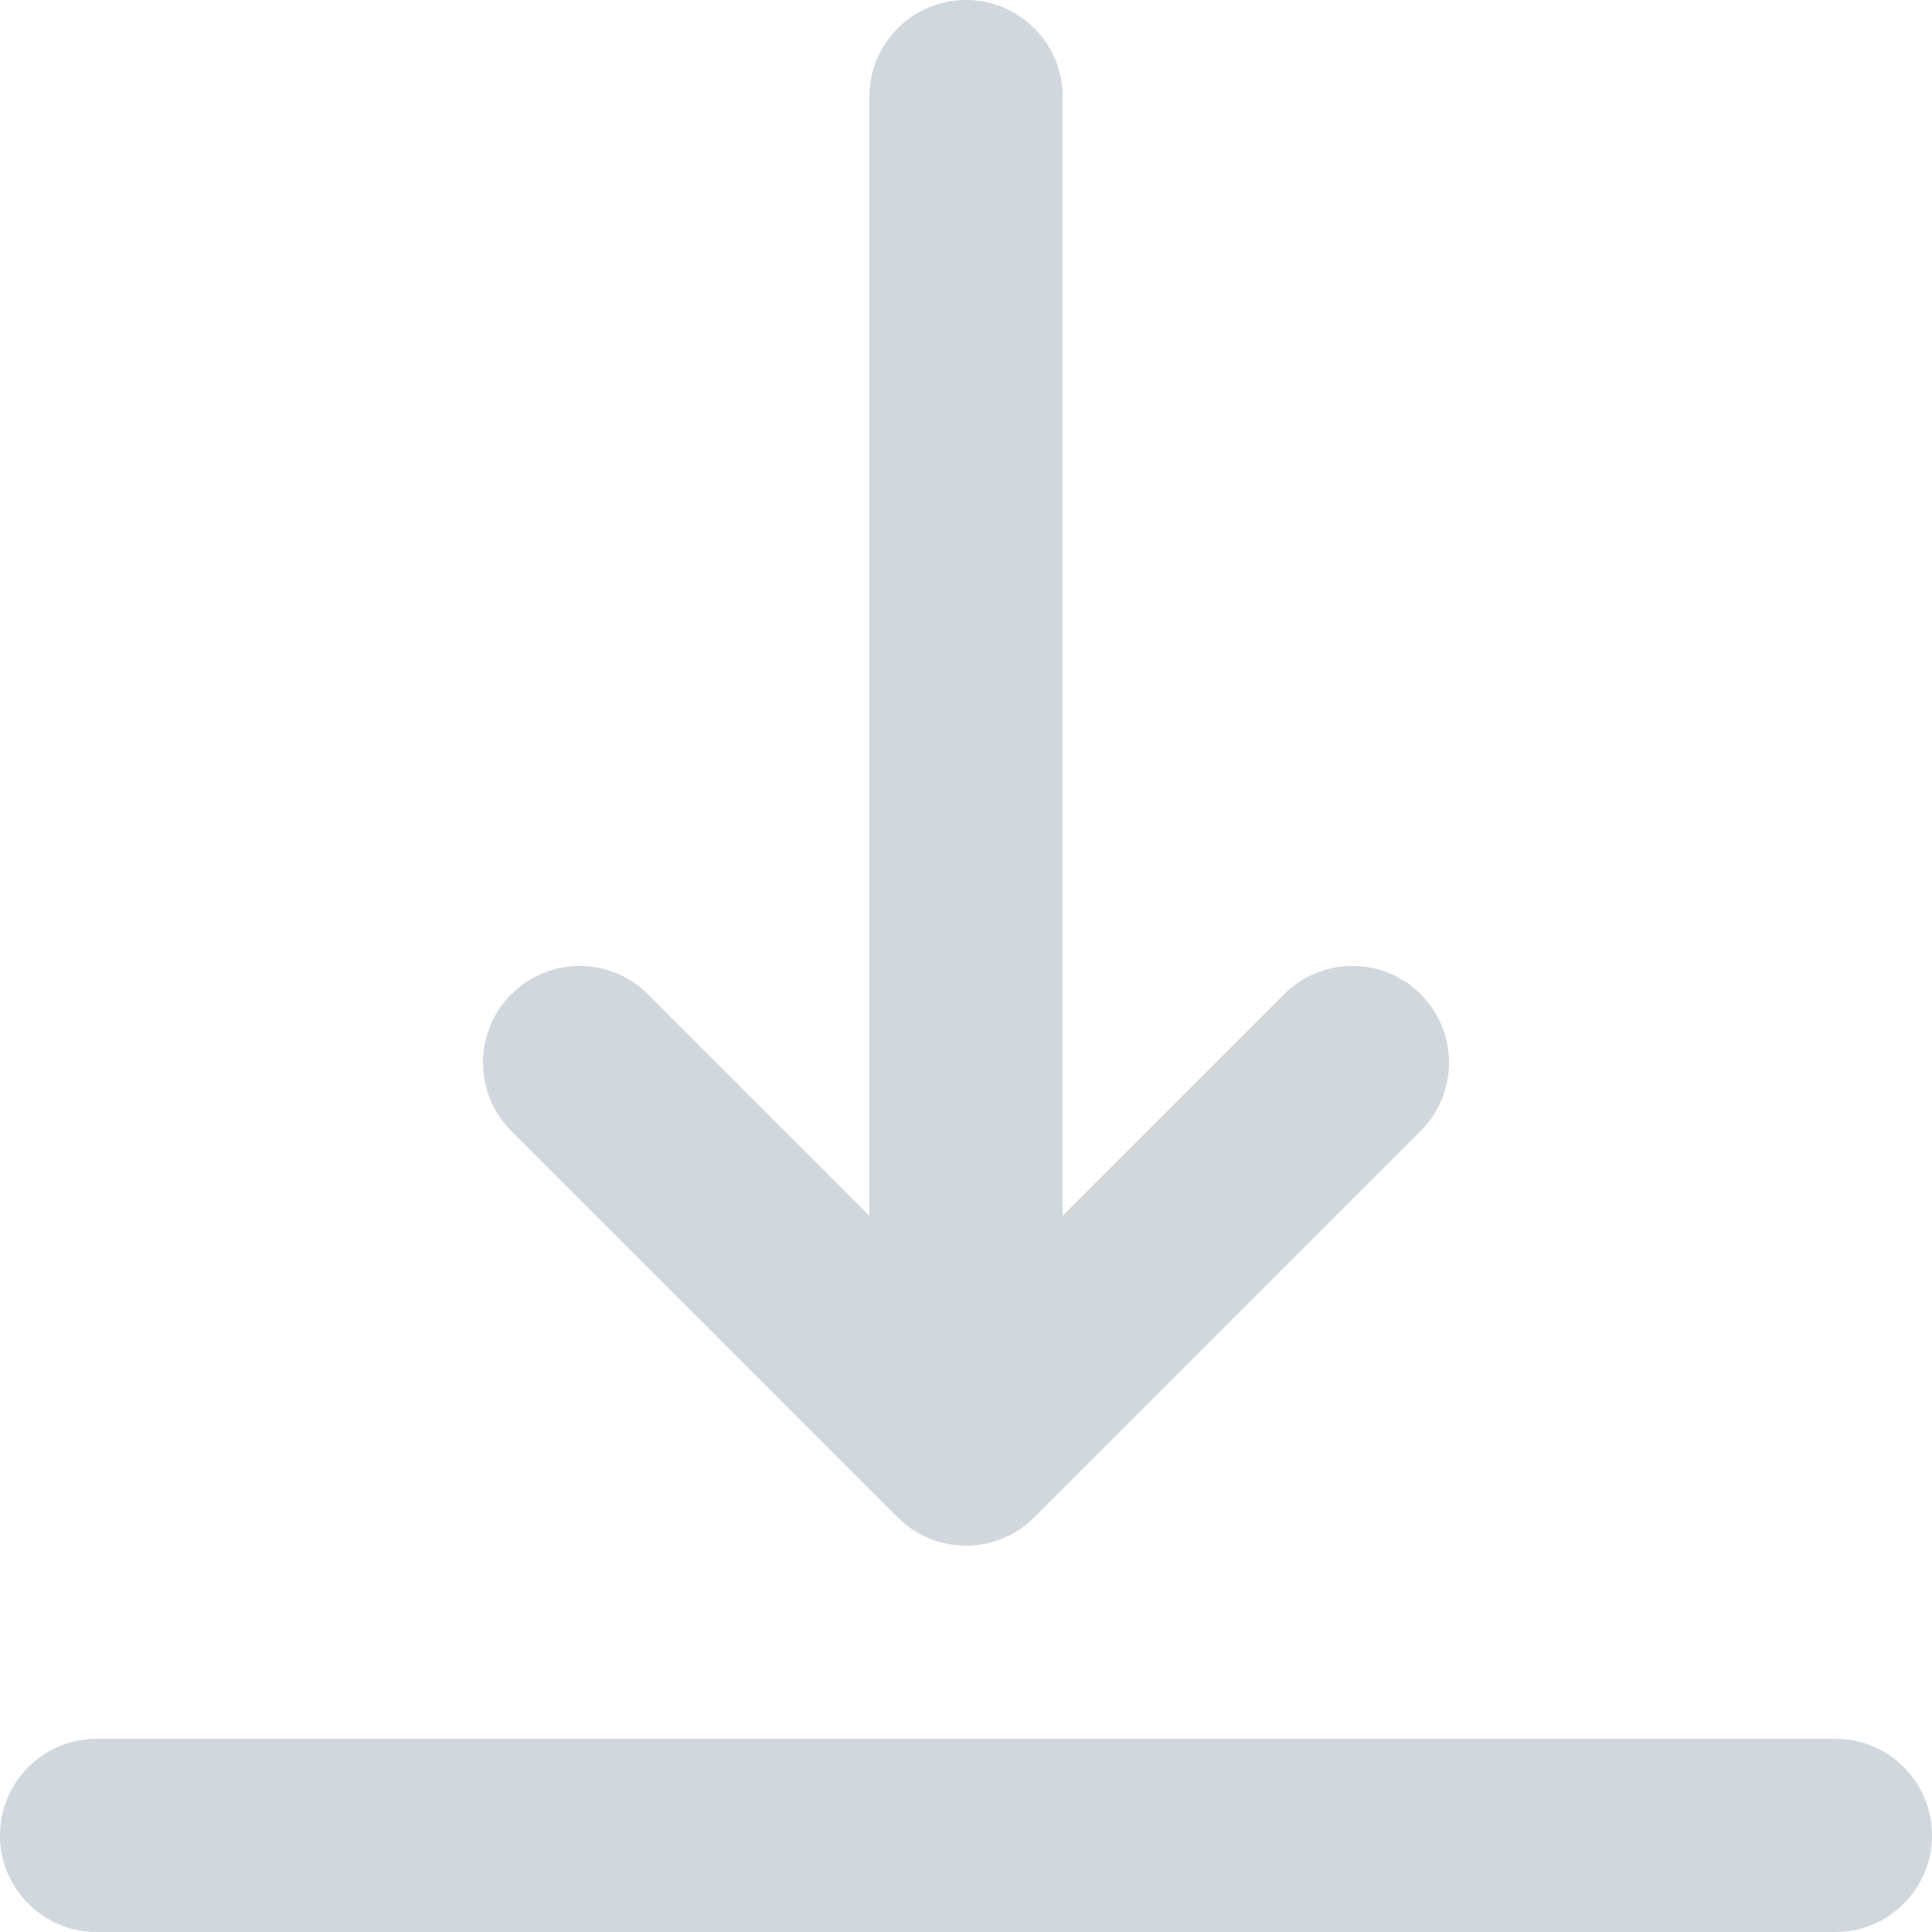
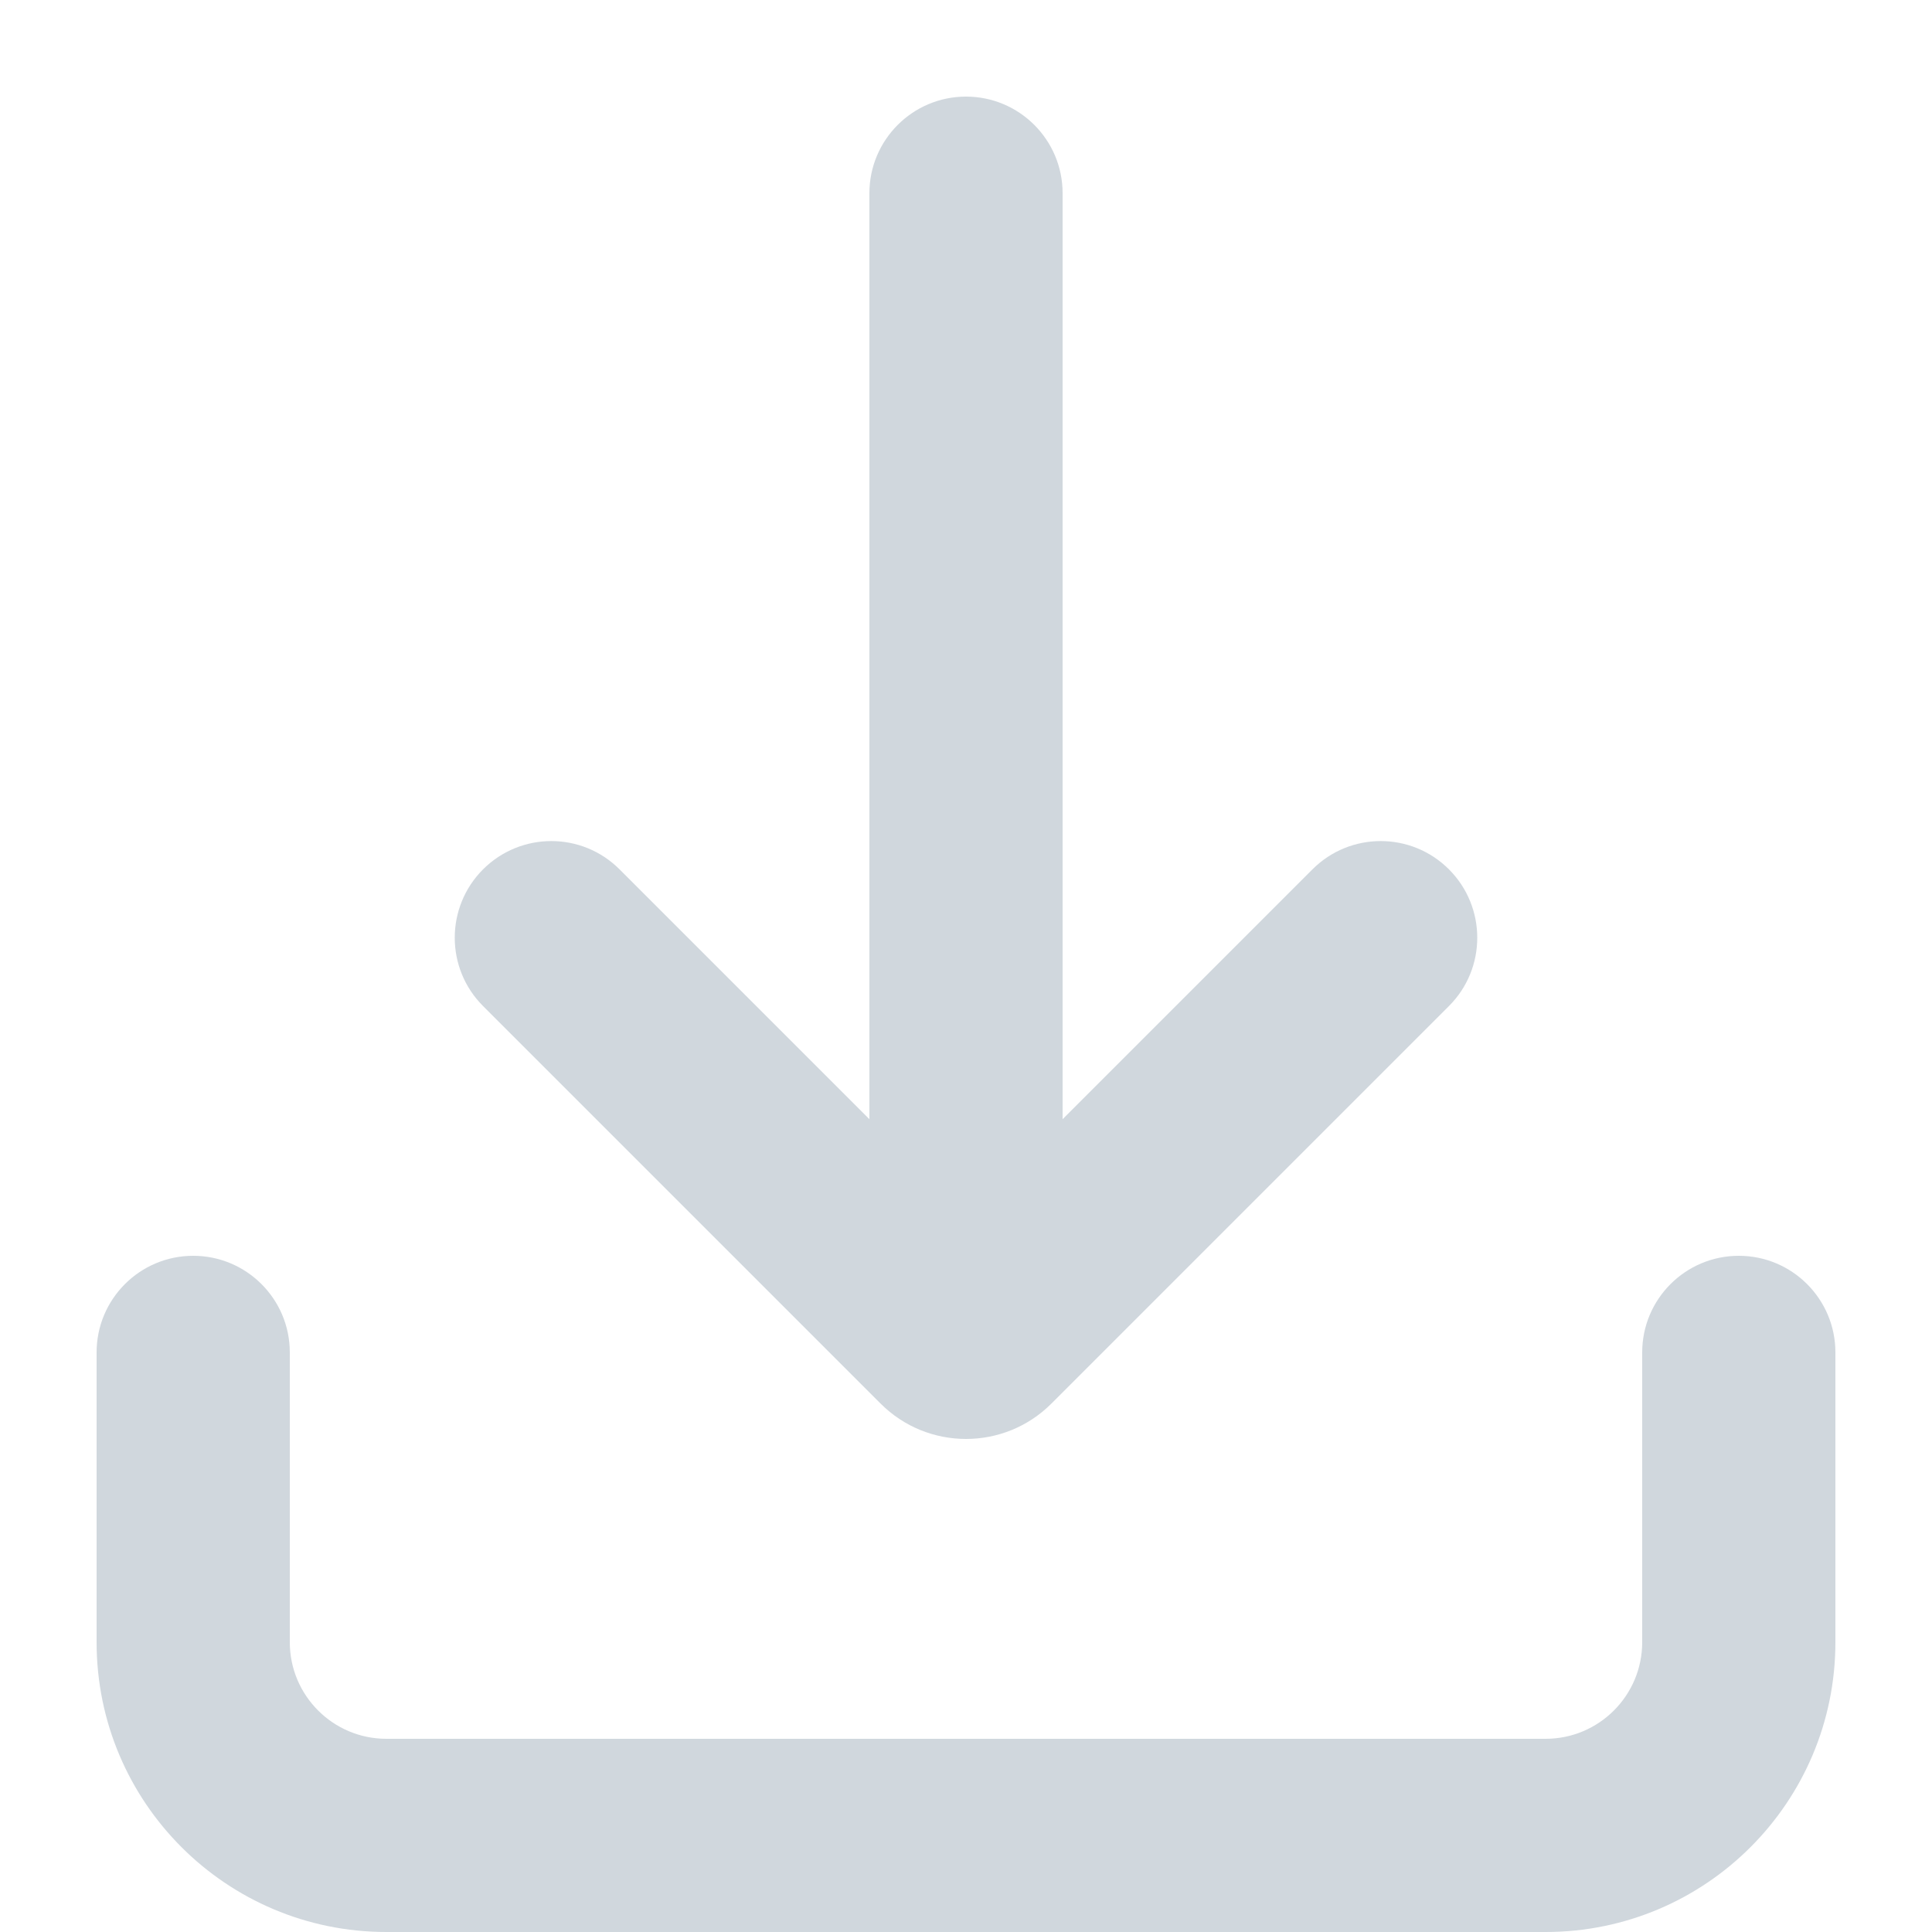
<svg xmlns="http://www.w3.org/2000/svg" width="20" height="20" viewBox="0 0 20 20" fill="none">
-   <path d="M10 0C10.552 0 11 0.448 11 1V12.586L13.293 10.293C13.683 9.902 14.317 9.902 14.707 10.293C15.098 10.683 15.098 11.317 14.707 11.707L10.707 15.707C10.317 16.098 9.683 16.098 9.293 15.707L5.293 11.707C4.902 11.317 4.902 10.683 5.293 10.293C5.683 9.902 6.317 9.902 6.707 10.293L9 12.586V1C9 0.448 9.448 0 10 0Z" fill="#D0D7DD" />
-   <path d="M0 19C0 18.448 0.448 18 1 18H19C19.552 18 20 18.448 20 19C20 19.552 19.552 20 19 20H1C0.448 20 0 19.552 0 19Z" fill="#D0D7DD" />
+   <path d="M11 2C11 1.448 10.552 1 10 1C9.448 1 9 1.448 9 2L9 11.586L6.414 9C6.024 8.609 5.391 8.609 5 9C4.61 9.391 4.61 10.024 5 10.414L9.116 14.53C9.604 15.018 10.396 15.018 10.884 14.53L15 10.414C15.39 10.024 15.39 9.391 15 9C14.61 8.609 13.976 8.609 13.586 9L11 11.586L11 2Z" fill="#D0D7DD" />
+   <path d="M3 14C3 13.448 2.552 13 2 13C1.448 13 1 13.448 1 14V17C1 18.657 2.343 20 4 20H16C17.657 20 19 18.657 19 17V14C19 13.448 18.552 13 18 13C17.448 13 17 13.448 17 14V17C17 17.552 16.552 18 16 18H4C3.448 18 3 17.552 3 17V14Z" fill="#D0D7DD" />
</svg>
